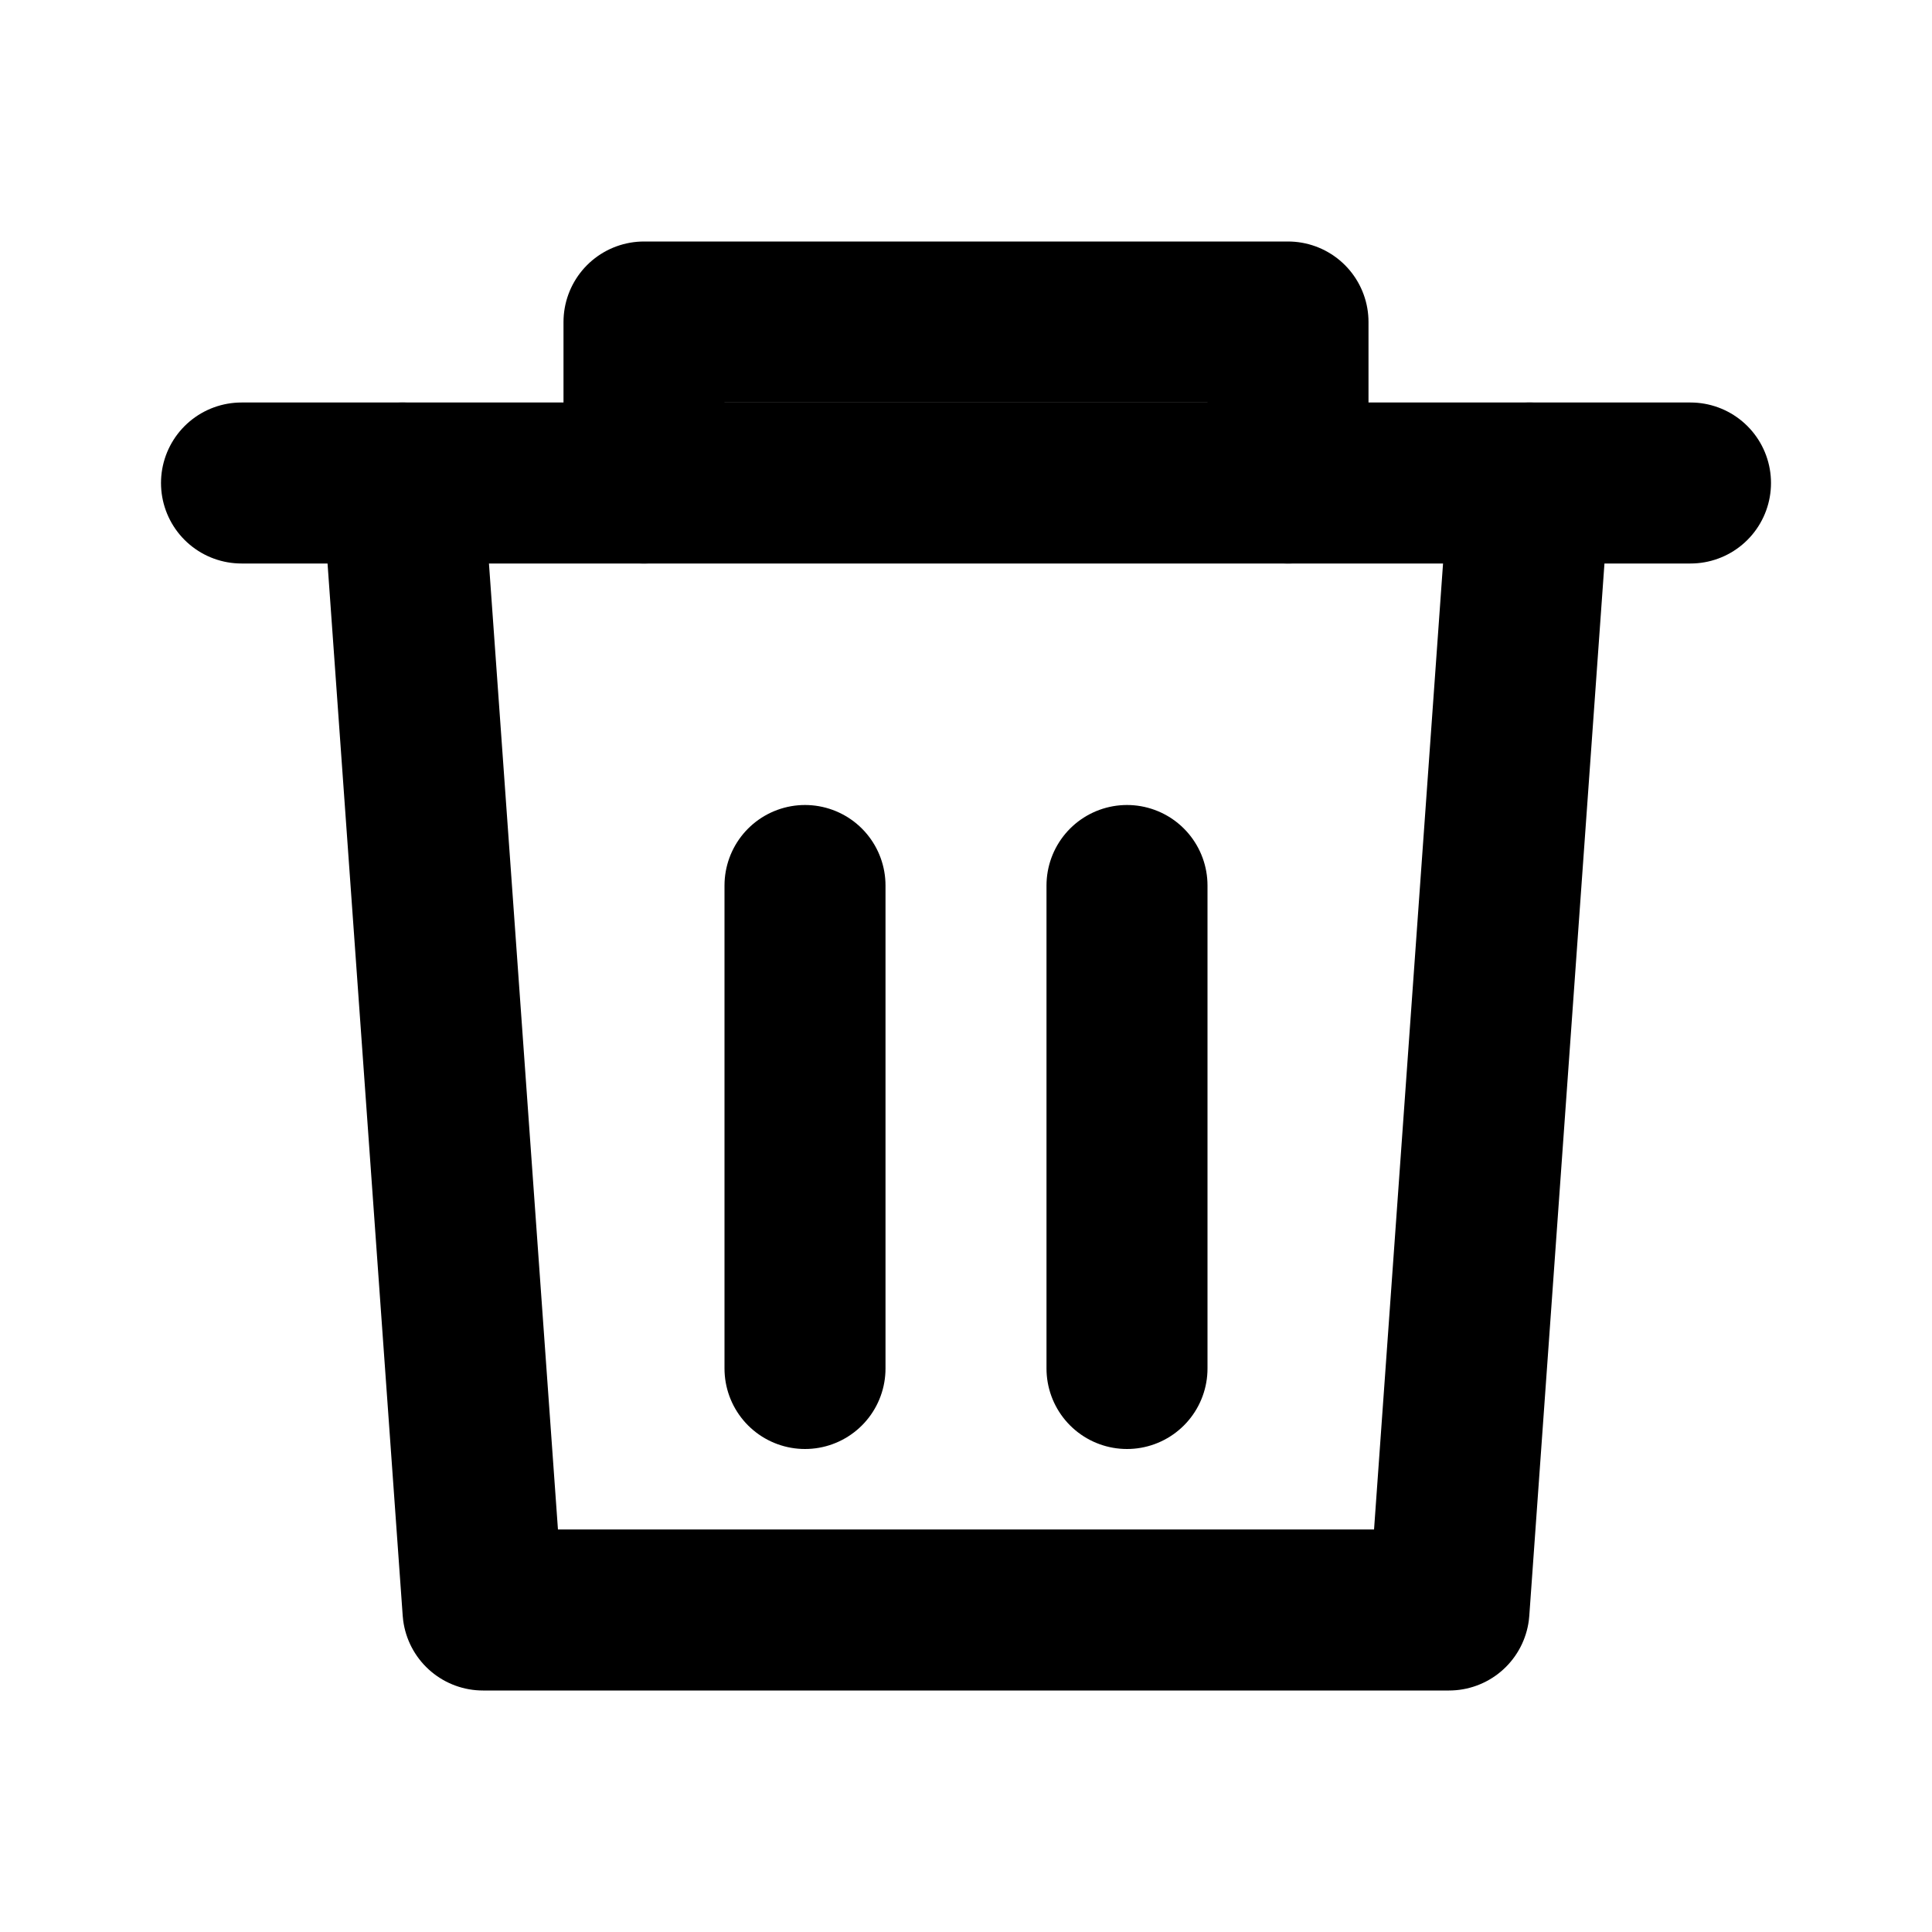
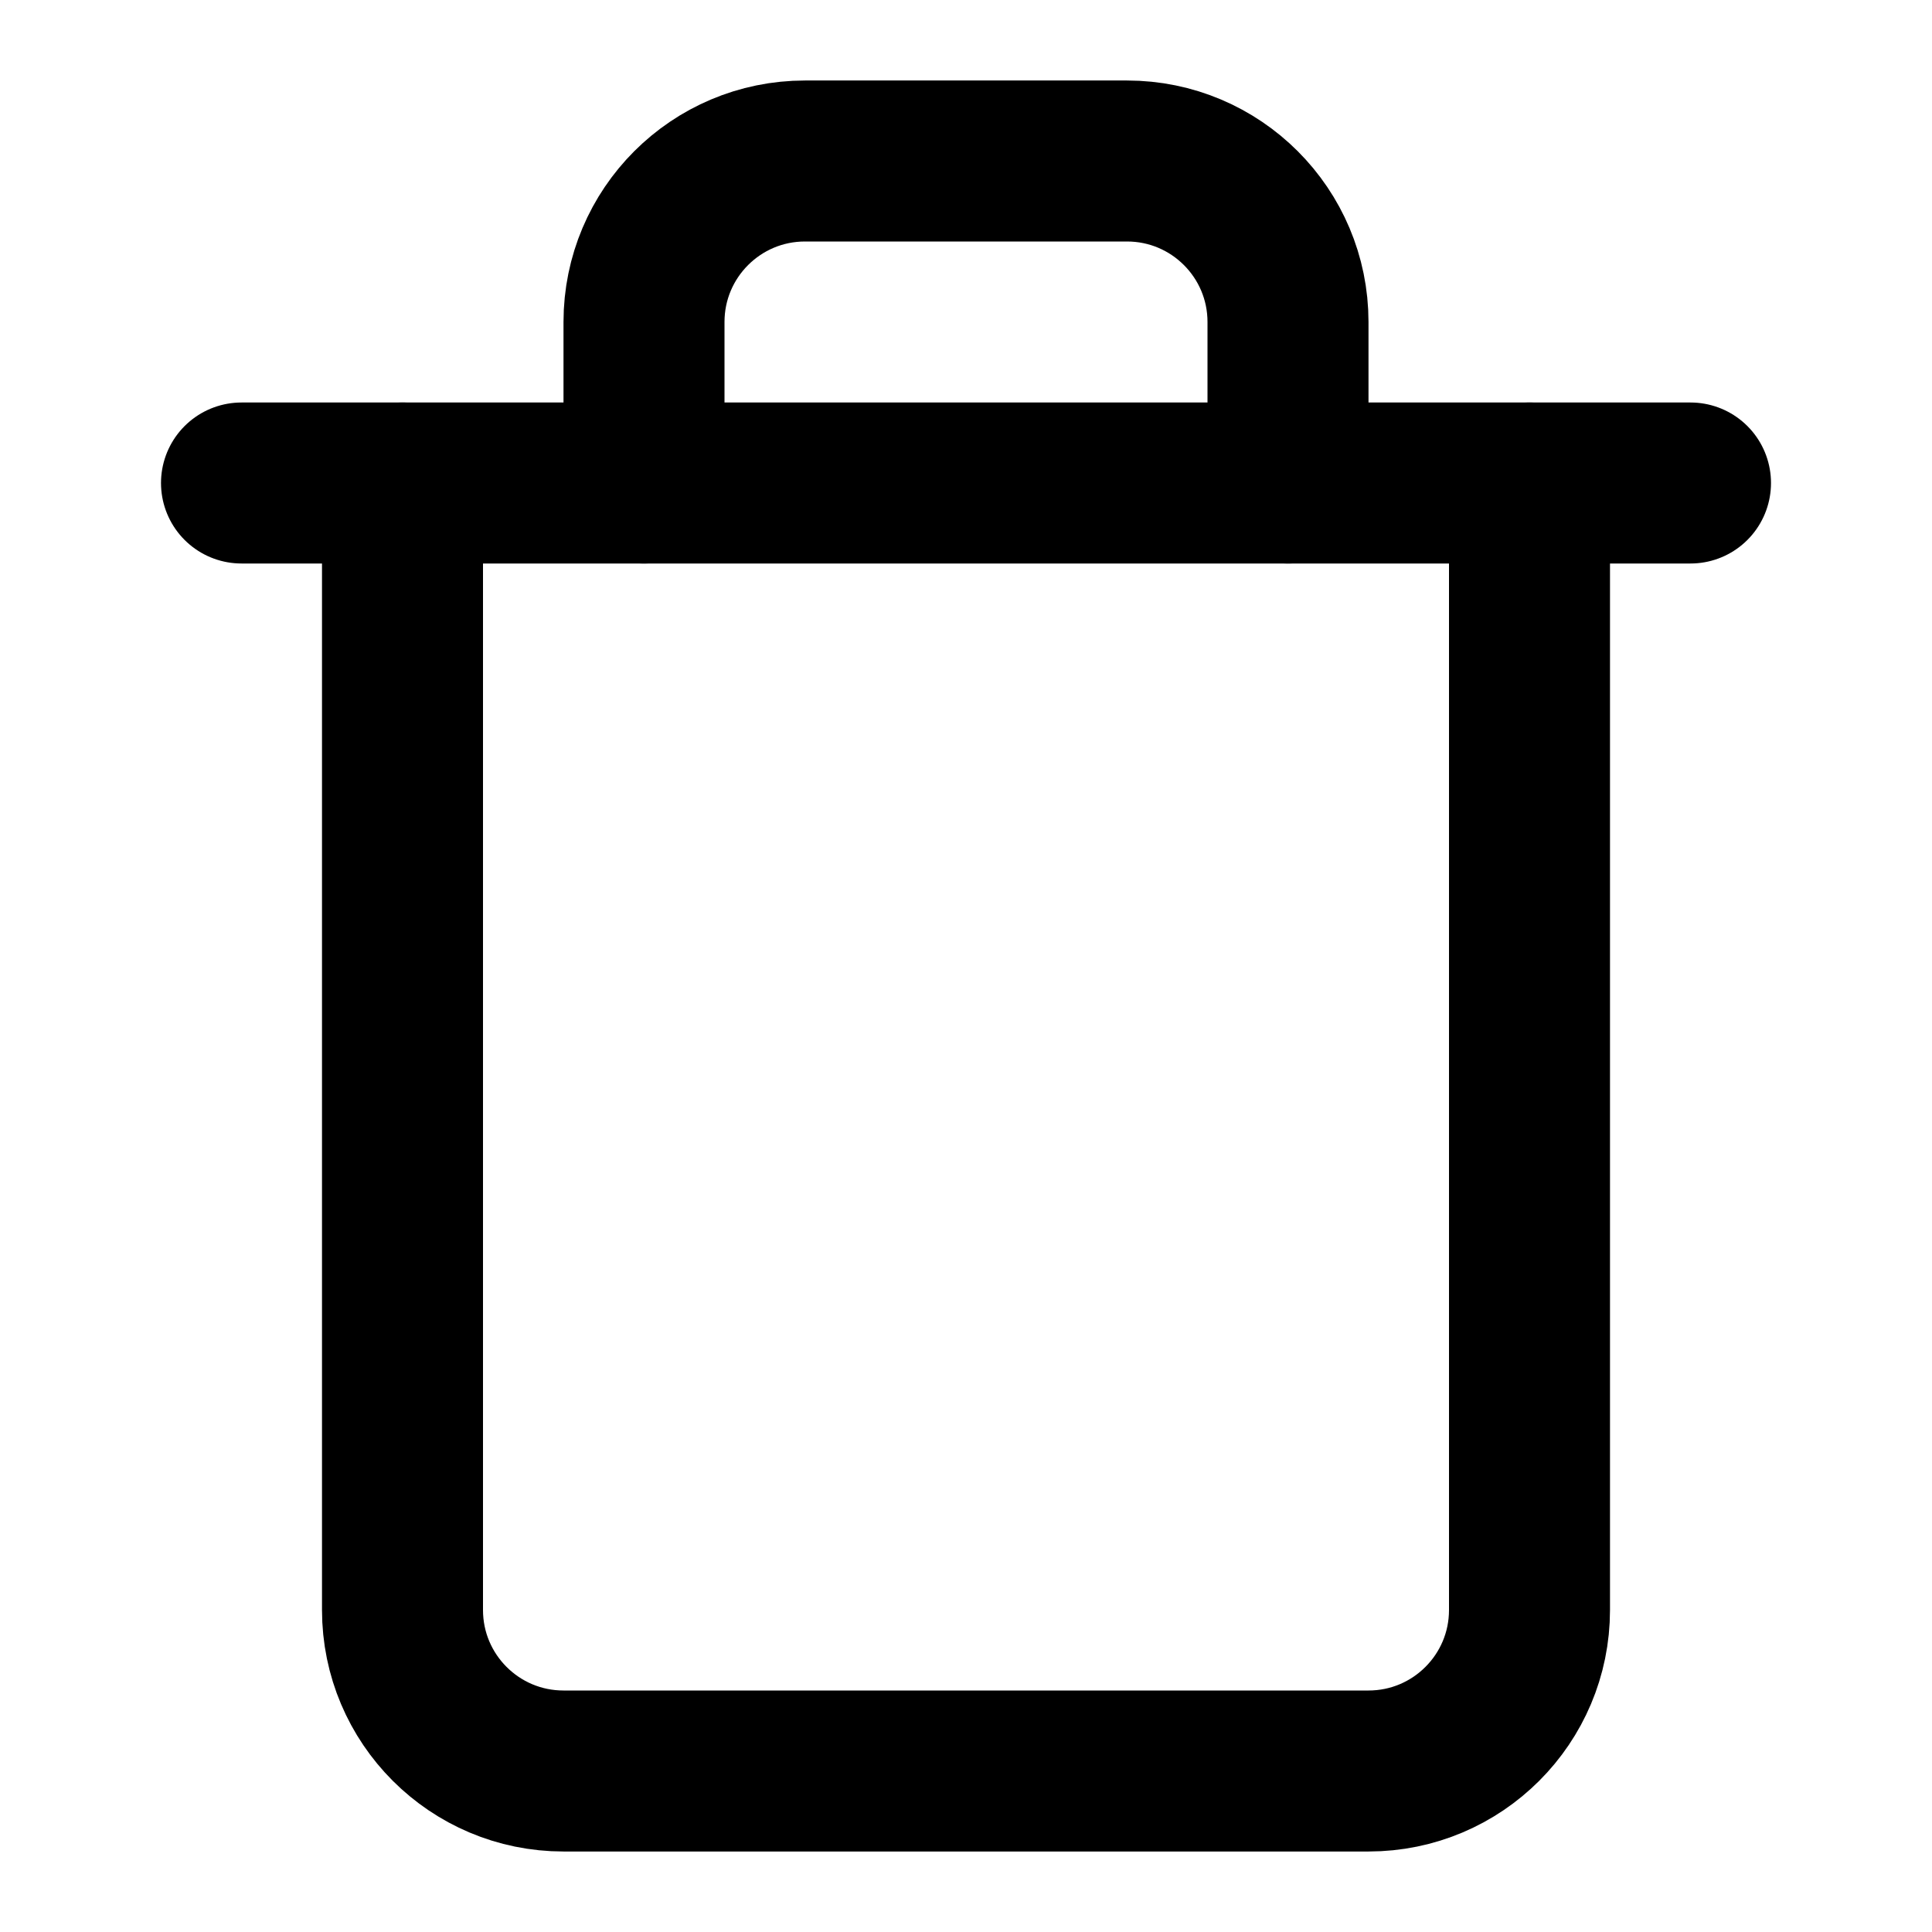
- <svg xmlns="http://www.w3.org/2000/svg" width="24" height="24" viewBox="0 0 24 24" fill="none" stroke="#000" stroke-width="2" stroke-linecap="round" stroke-linejoin="round">
+ <svg xmlns="http://www.w3.org/2000/svg" width="24" height="24" viewBox="0 0 24 24" fill="none" stroke="currentColor" stroke-width="2" stroke-linecap="round" stroke-linejoin="round">
+   <path d="M19 6v14a2 2 0 0 1-2 2H7a2 2 0 0 1-2-2V6" />
  <path d="M3 6h18" />
-   <path d="M8 6V4h8v2" />
-   <path d="M19 6l-1 14H6L5 6" />
-   <path d="M10 11v6" />
-   <path d="M14 11v6" />
+   <path d="M8 6V4a2 2 0 0 1 2-2h4a2 2 0 0 1 2 2v2" />
</svg>
